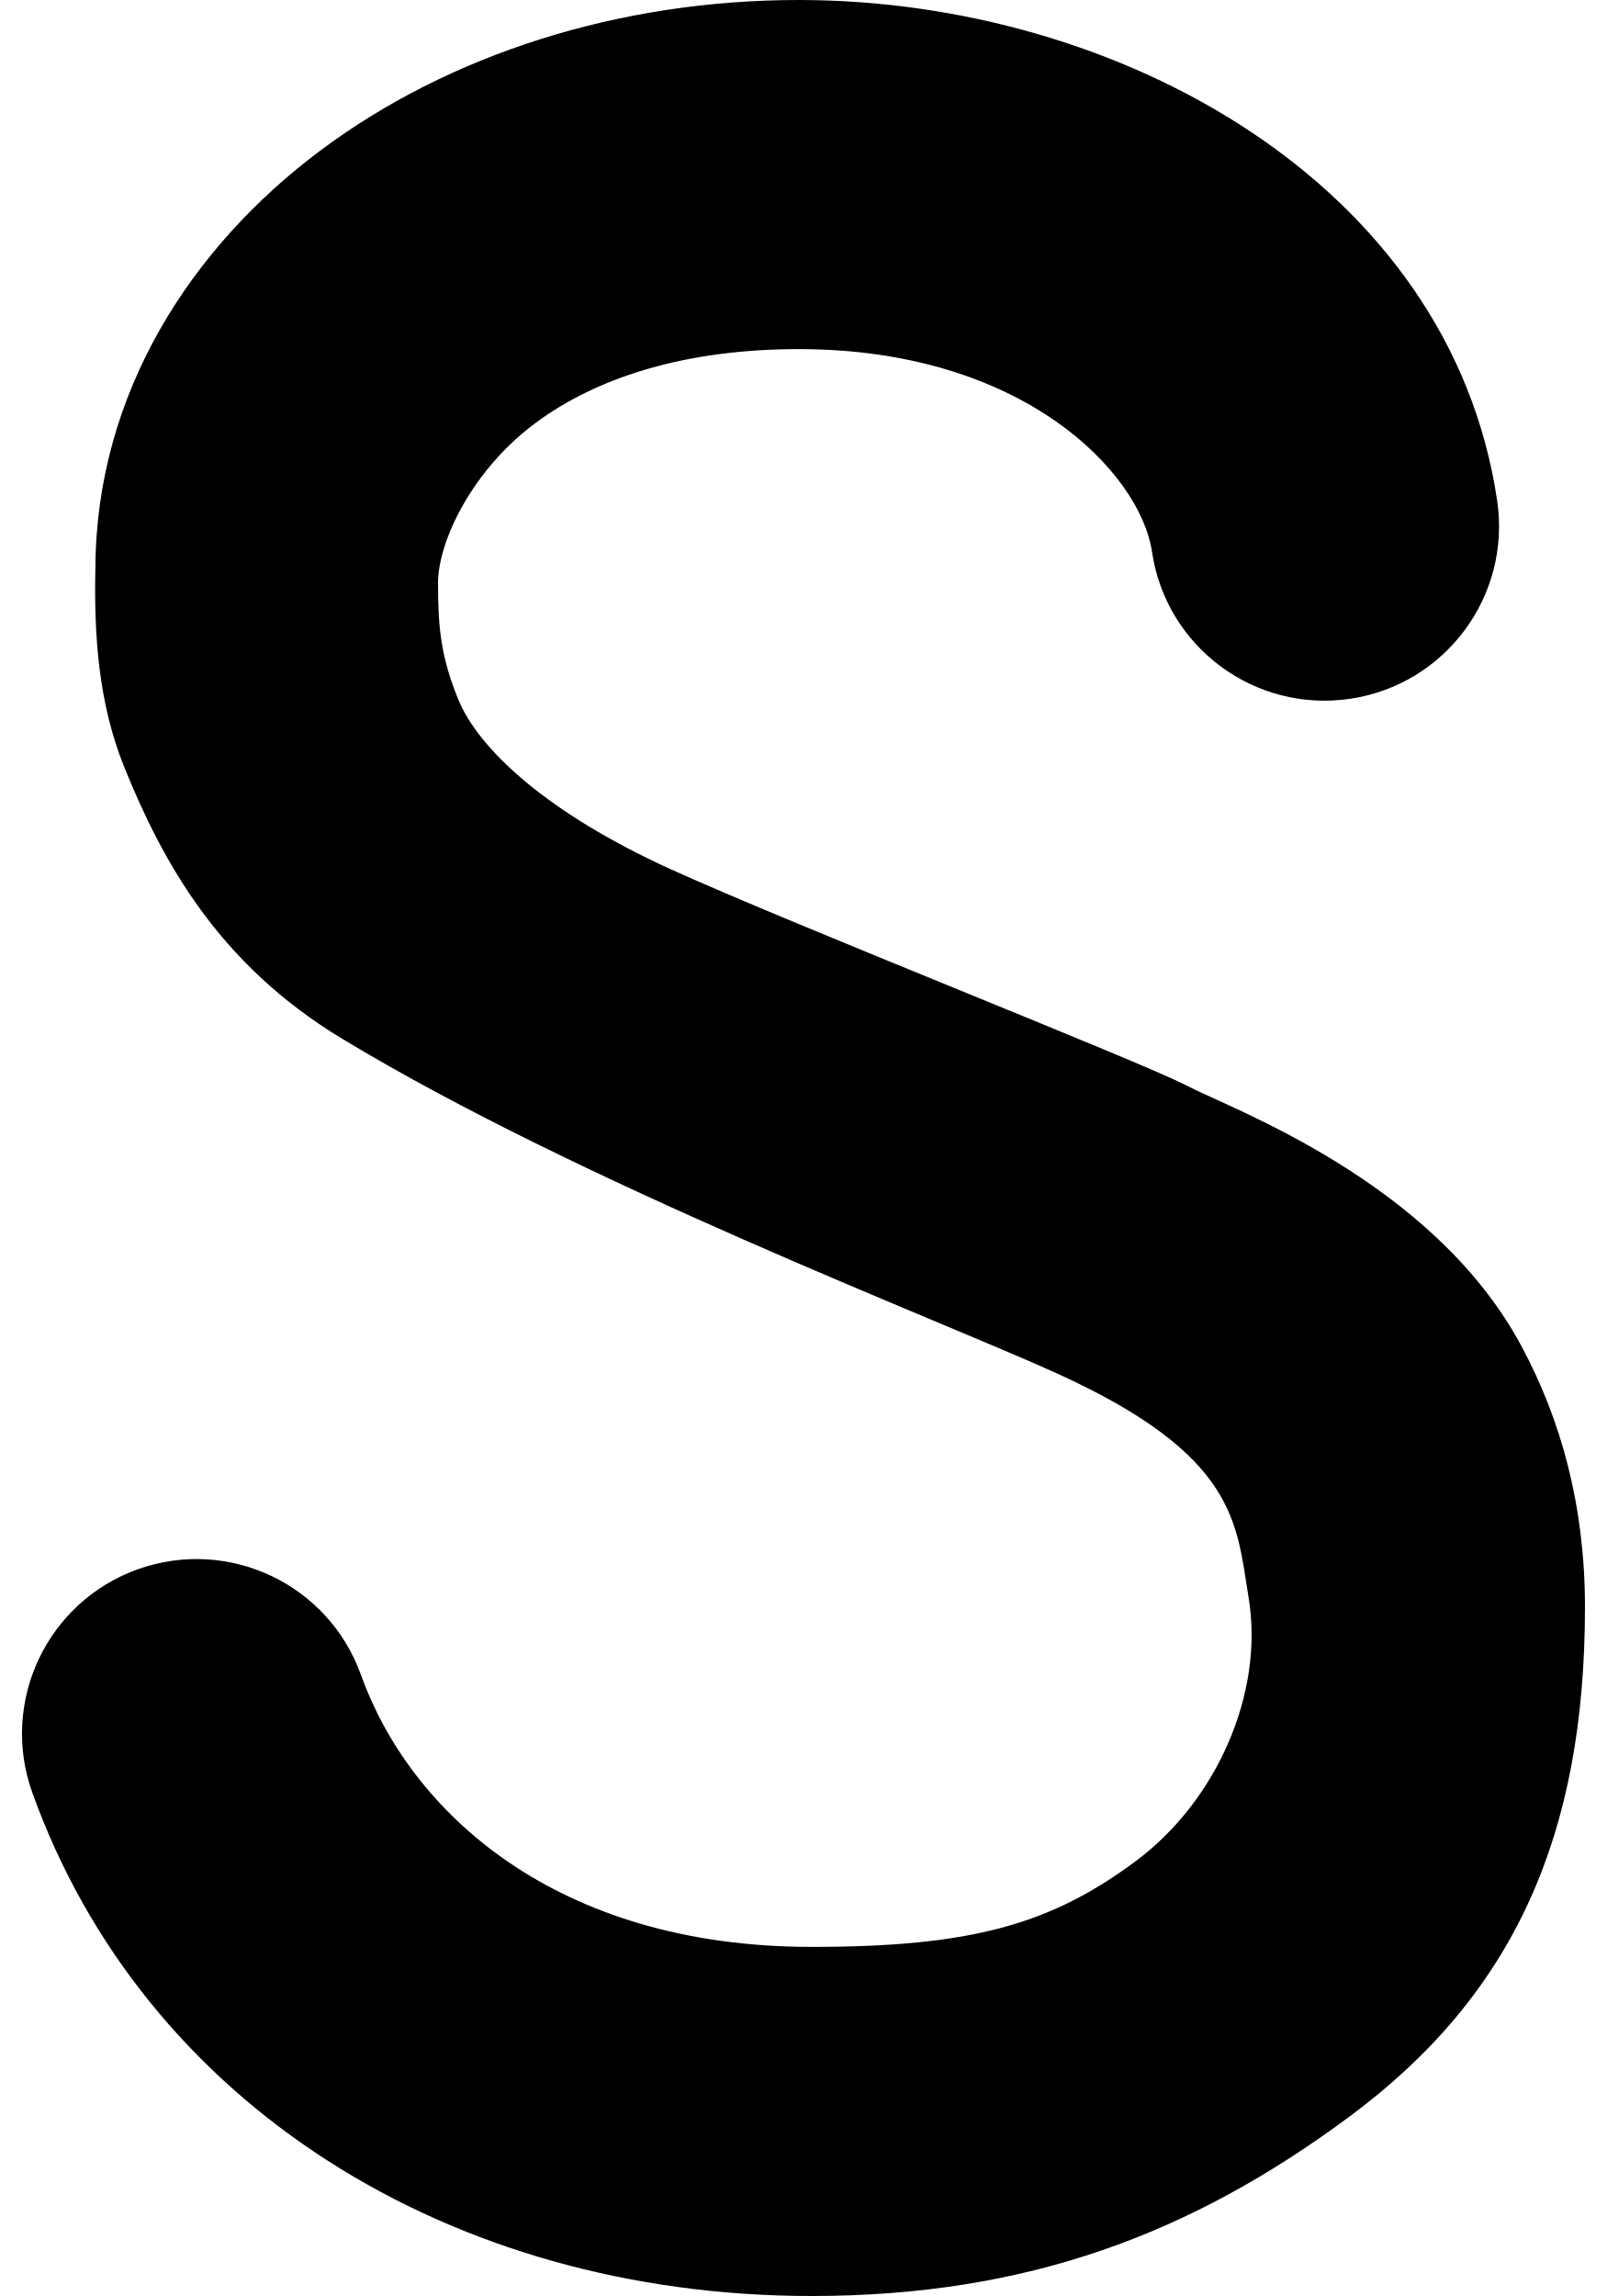
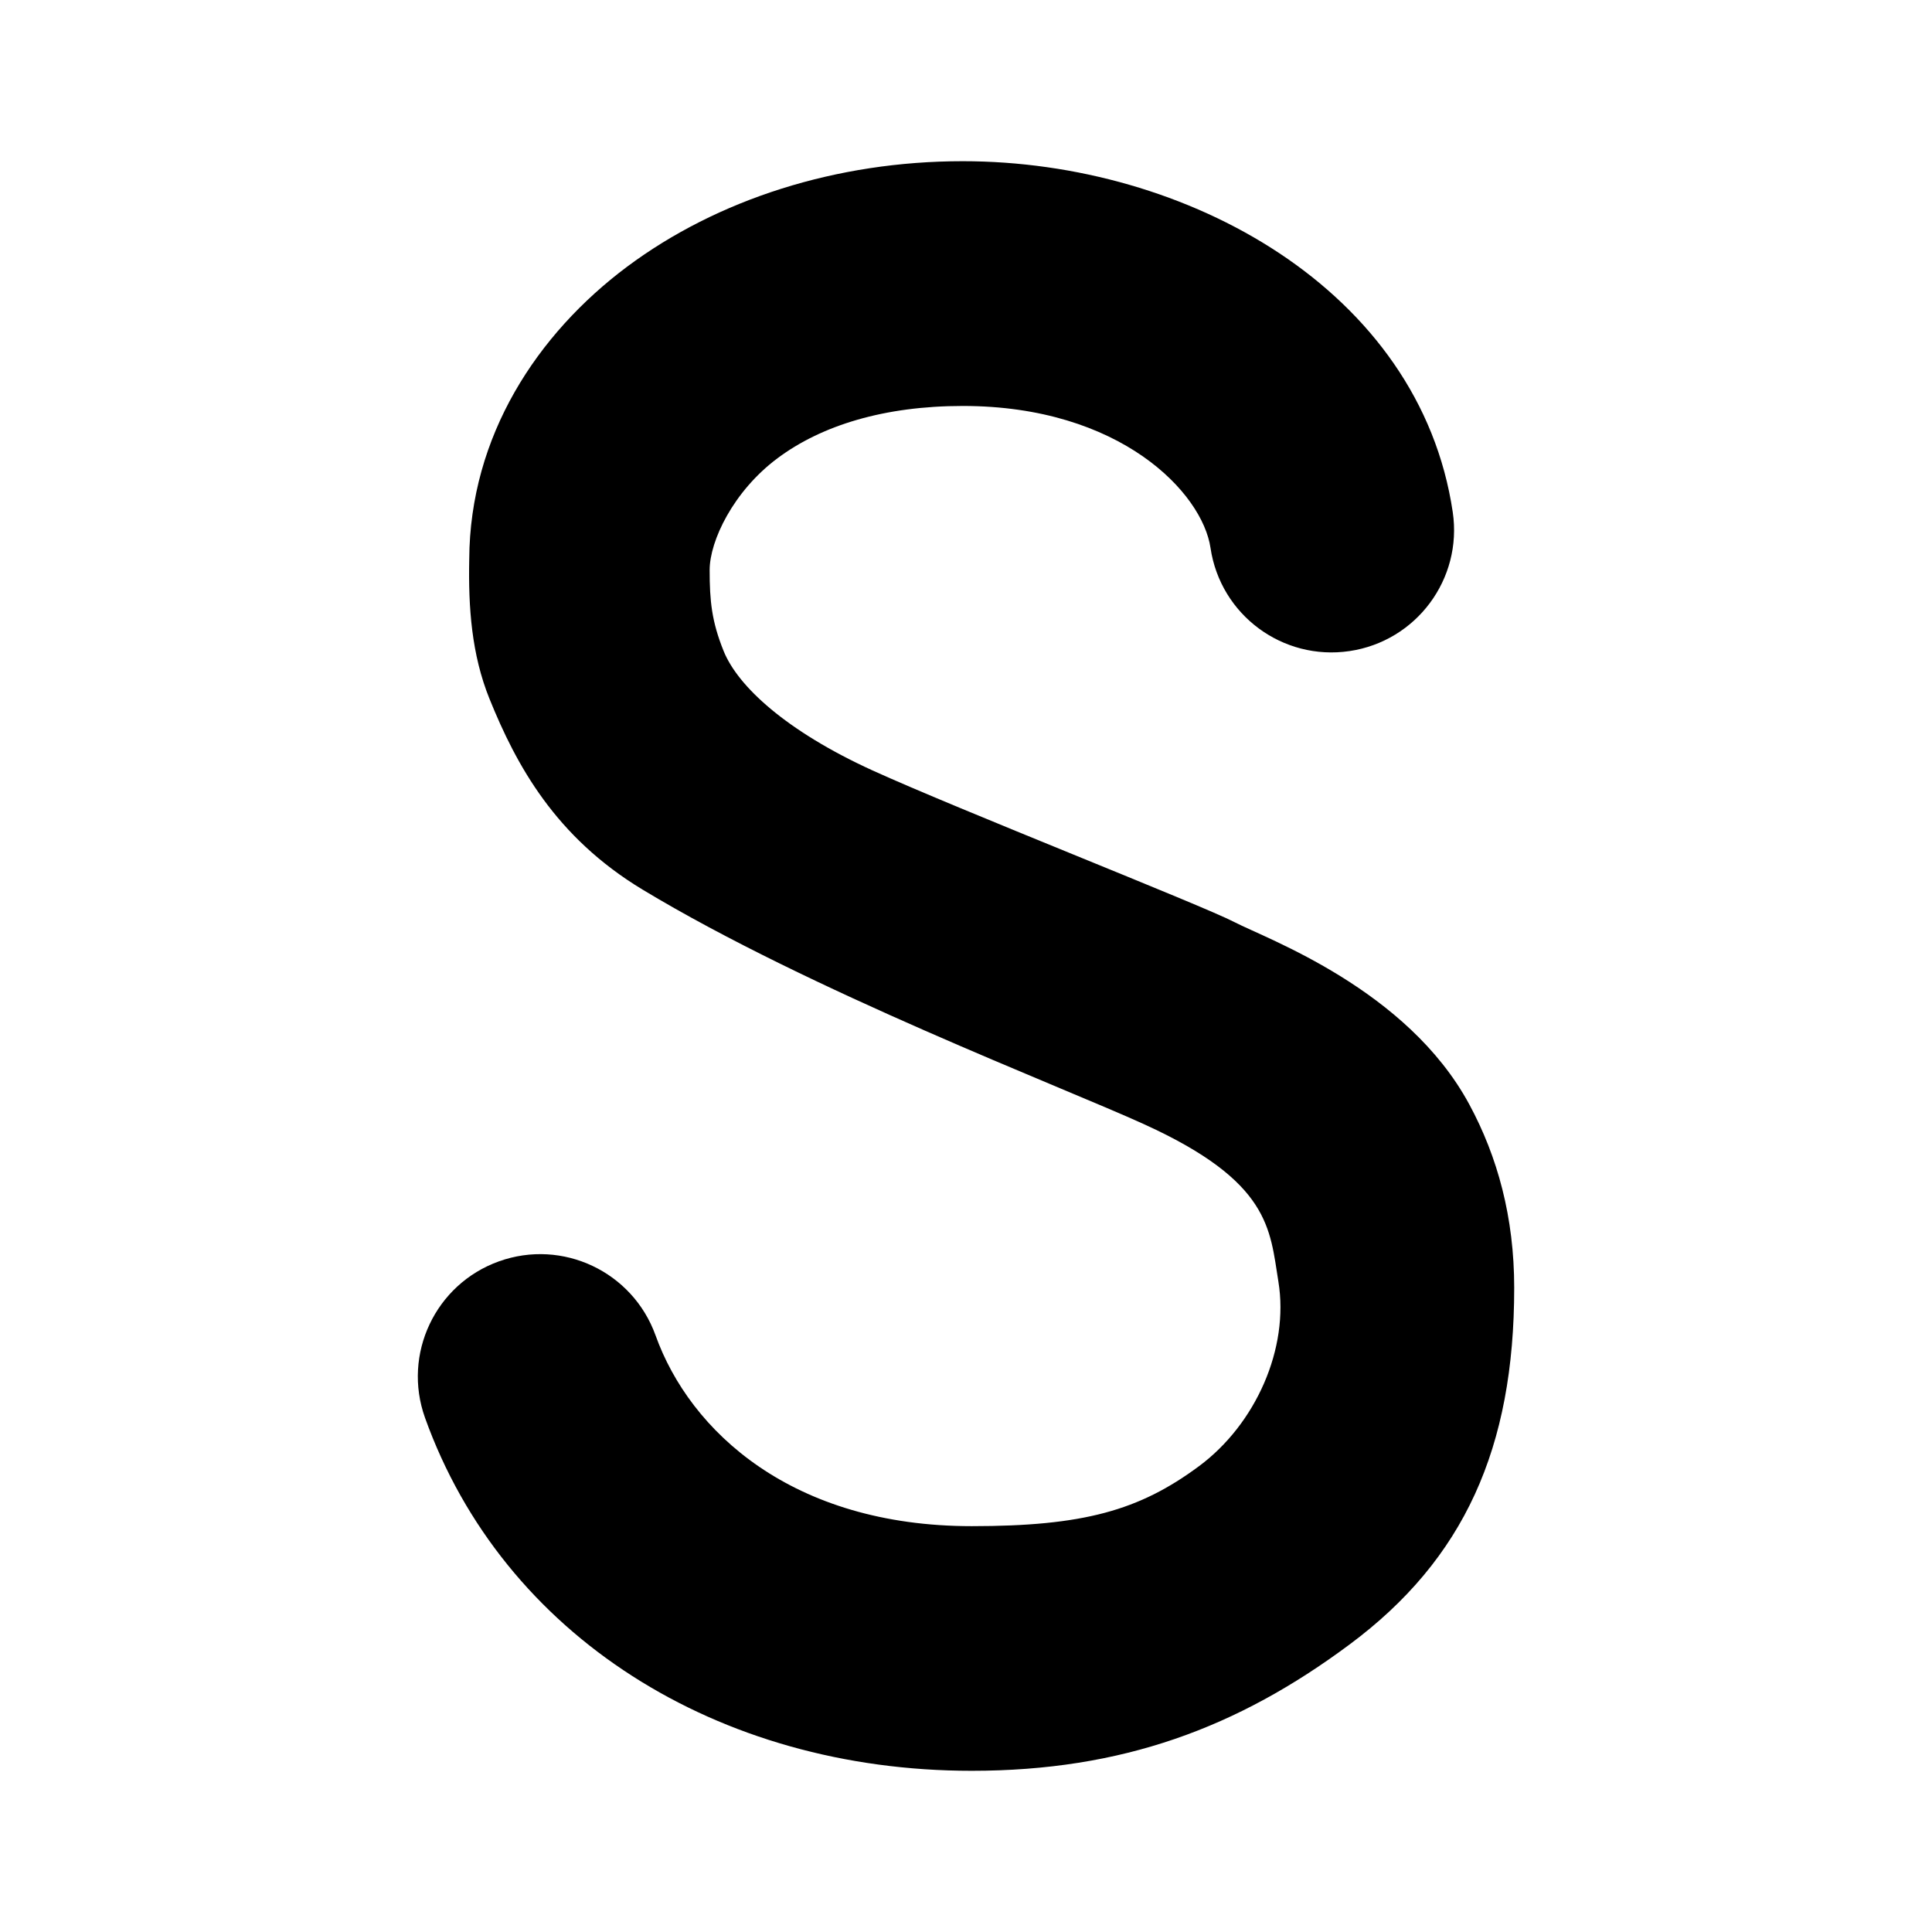
- <svg xmlns="http://www.w3.org/2000/svg" width="14" height="20" viewBox="0 0 14 20" fill="currentColor">
-   <path d="M6.959 0C5.391 0 3.912 0.473 2.79 1.312C1.673 2.147 0.838 3.416 0.831 4.947C0.818 5.543 0.859 6.128 1.082 6.681C1.416 7.505 1.9 8.396 2.982 9.049C5.066 10.309 8.176 11.494 9.209 11.964C10.779 12.678 10.771 13.264 10.878 13.919C11.015 14.752 10.596 15.691 9.893 16.213C9.149 16.766 8.454 16.959 7.071 16.959C4.839 16.959 3.571 15.781 3.144 14.588C2.86 13.798 1.99 13.387 1.199 13.67C0.409 13.954 -0.002 14.824 0.281 15.614C1.252 18.321 3.913 20 7.071 20C8.94 20 10.374 19.464 11.762 18.433C13.19 17.372 13.808 15.987 13.808 13.999C13.808 13.123 13.602 12.369 13.251 11.719C12.479 10.288 10.737 9.665 10.335 9.455C9.933 9.245 6.909 8.056 5.837 7.569C4.766 7.081 4.167 6.525 3.99 6.087C3.841 5.72 3.816 5.464 3.816 5.08C3.816 4.716 4.112 4.098 4.658 3.69C5.204 3.281 5.983 3.041 6.959 3.041C8.917 3.041 9.934 4.121 10.036 4.806C10.158 5.636 10.931 6.21 11.762 6.087C12.592 5.964 13.166 5.192 13.043 4.361C12.635 1.6 9.745 0 6.959 0Z" />
+ <svg width="16" height="16" viewBox="0 0 16 16" fill="currentColor">
+   <path d="m 7.973,1.335 c -1.046,0 -2.032,0.316 -2.78,0.874 -0.745,0.557 -1.302,1.402 -1.307,2.423 -0.008,0.397 0.019,0.788 0.168,1.156 0.222,0.549 0.545,1.143 1.267,1.579 1.39,0.839 3.464,1.629 4.153,1.943 1.047,0.476 1.042,0.867 1.113,1.303 0.091,0.555 -0.188,1.181 -0.657,1.529 -0.496,0.368 -0.96,0.497 -1.882,0.497 -1.488,0 -2.334,-0.785 -2.619,-1.58 C 5.239,10.531 4.659,10.257 4.132,10.446 3.605,10.635 3.331,11.215 3.52,11.742 4.167,13.546 5.941,14.665 8.047,14.665 c 1.247,0 2.203,-0.357 3.128,-1.045 C 12.127,12.913 12.54,11.99 12.54,10.665 12.54,10.081 12.402,9.579 12.168,9.146 11.653,8.192 10.492,7.776 10.224,7.637 9.956,7.497 7.939,6.705 7.225,6.38 6.511,6.054 6.111,5.684 5.993,5.392 5.894,5.147 5.877,4.977 5.877,4.721 c 0,-0.242 0.197,-0.654 0.562,-0.926 0.364,-0.272 0.884,-0.433 1.535,-0.433 1.306,0 1.984,0.72 2.051,1.176 0.082,0.554 0.597,0.936 1.151,0.854 0.554,-0.082 0.937,-0.597 0.855,-1.151 C 11.758,2.401 9.831,1.335 7.973,1.335 Z" />
</svg>
